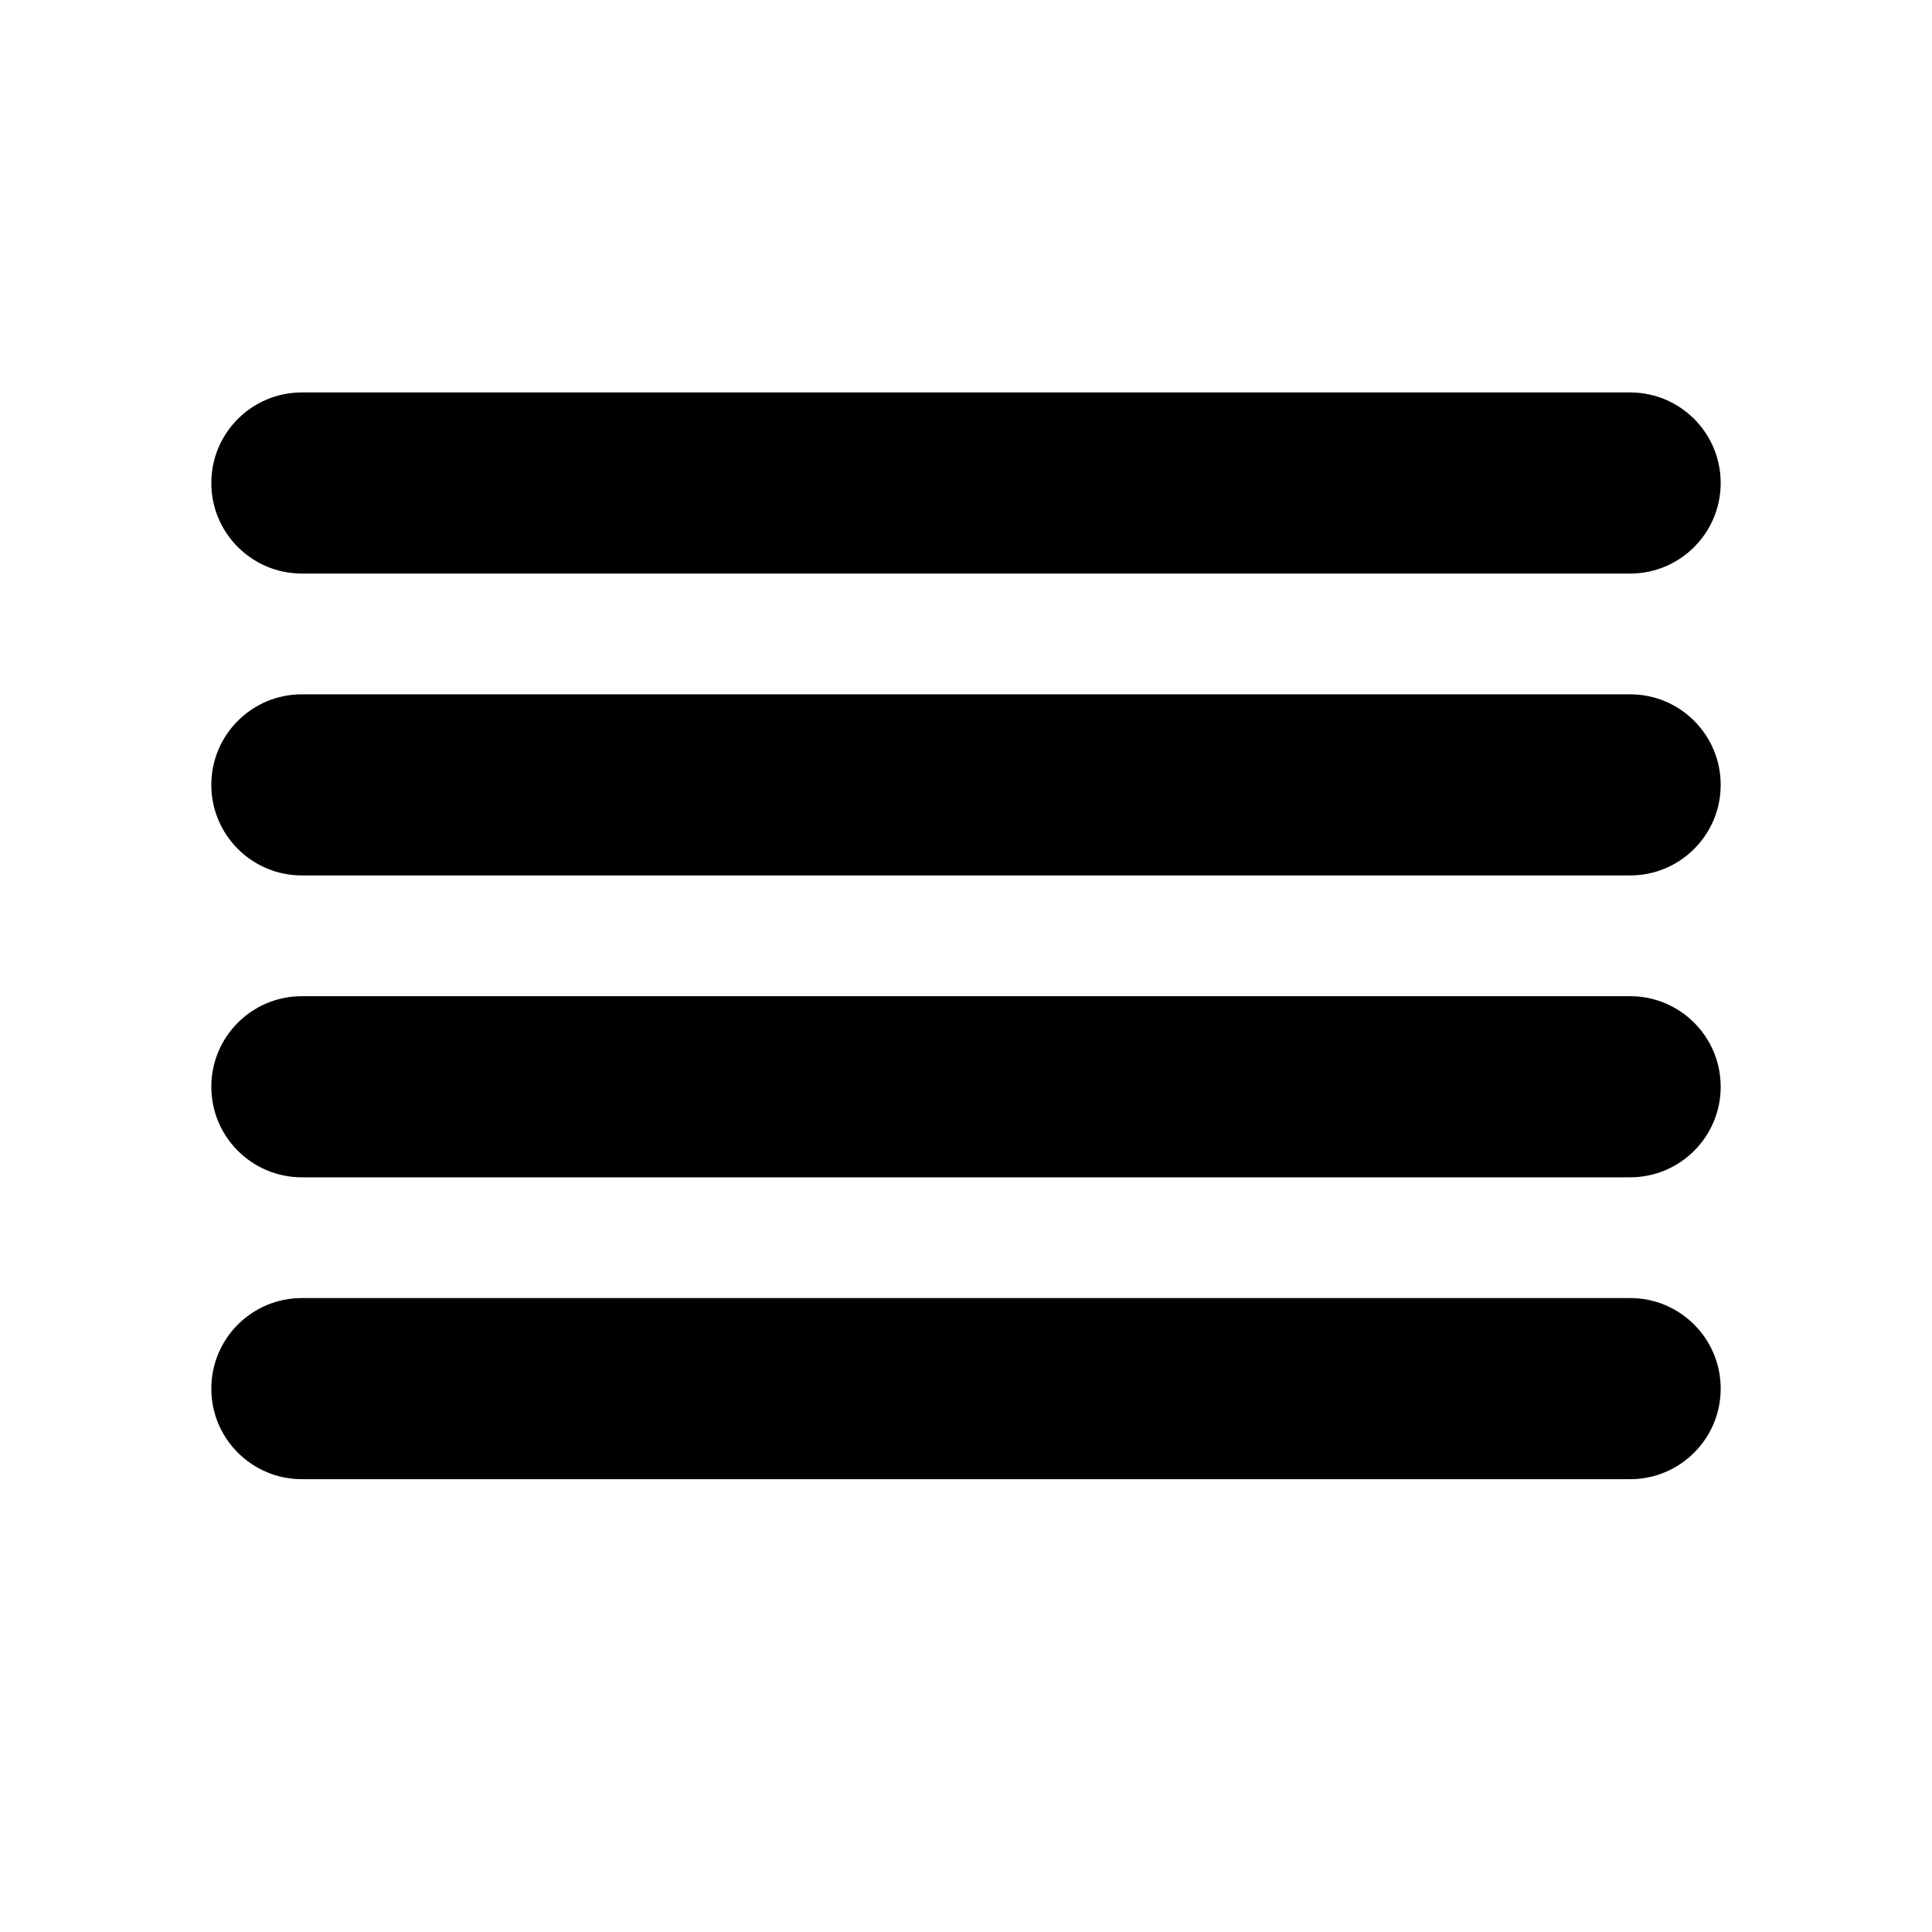
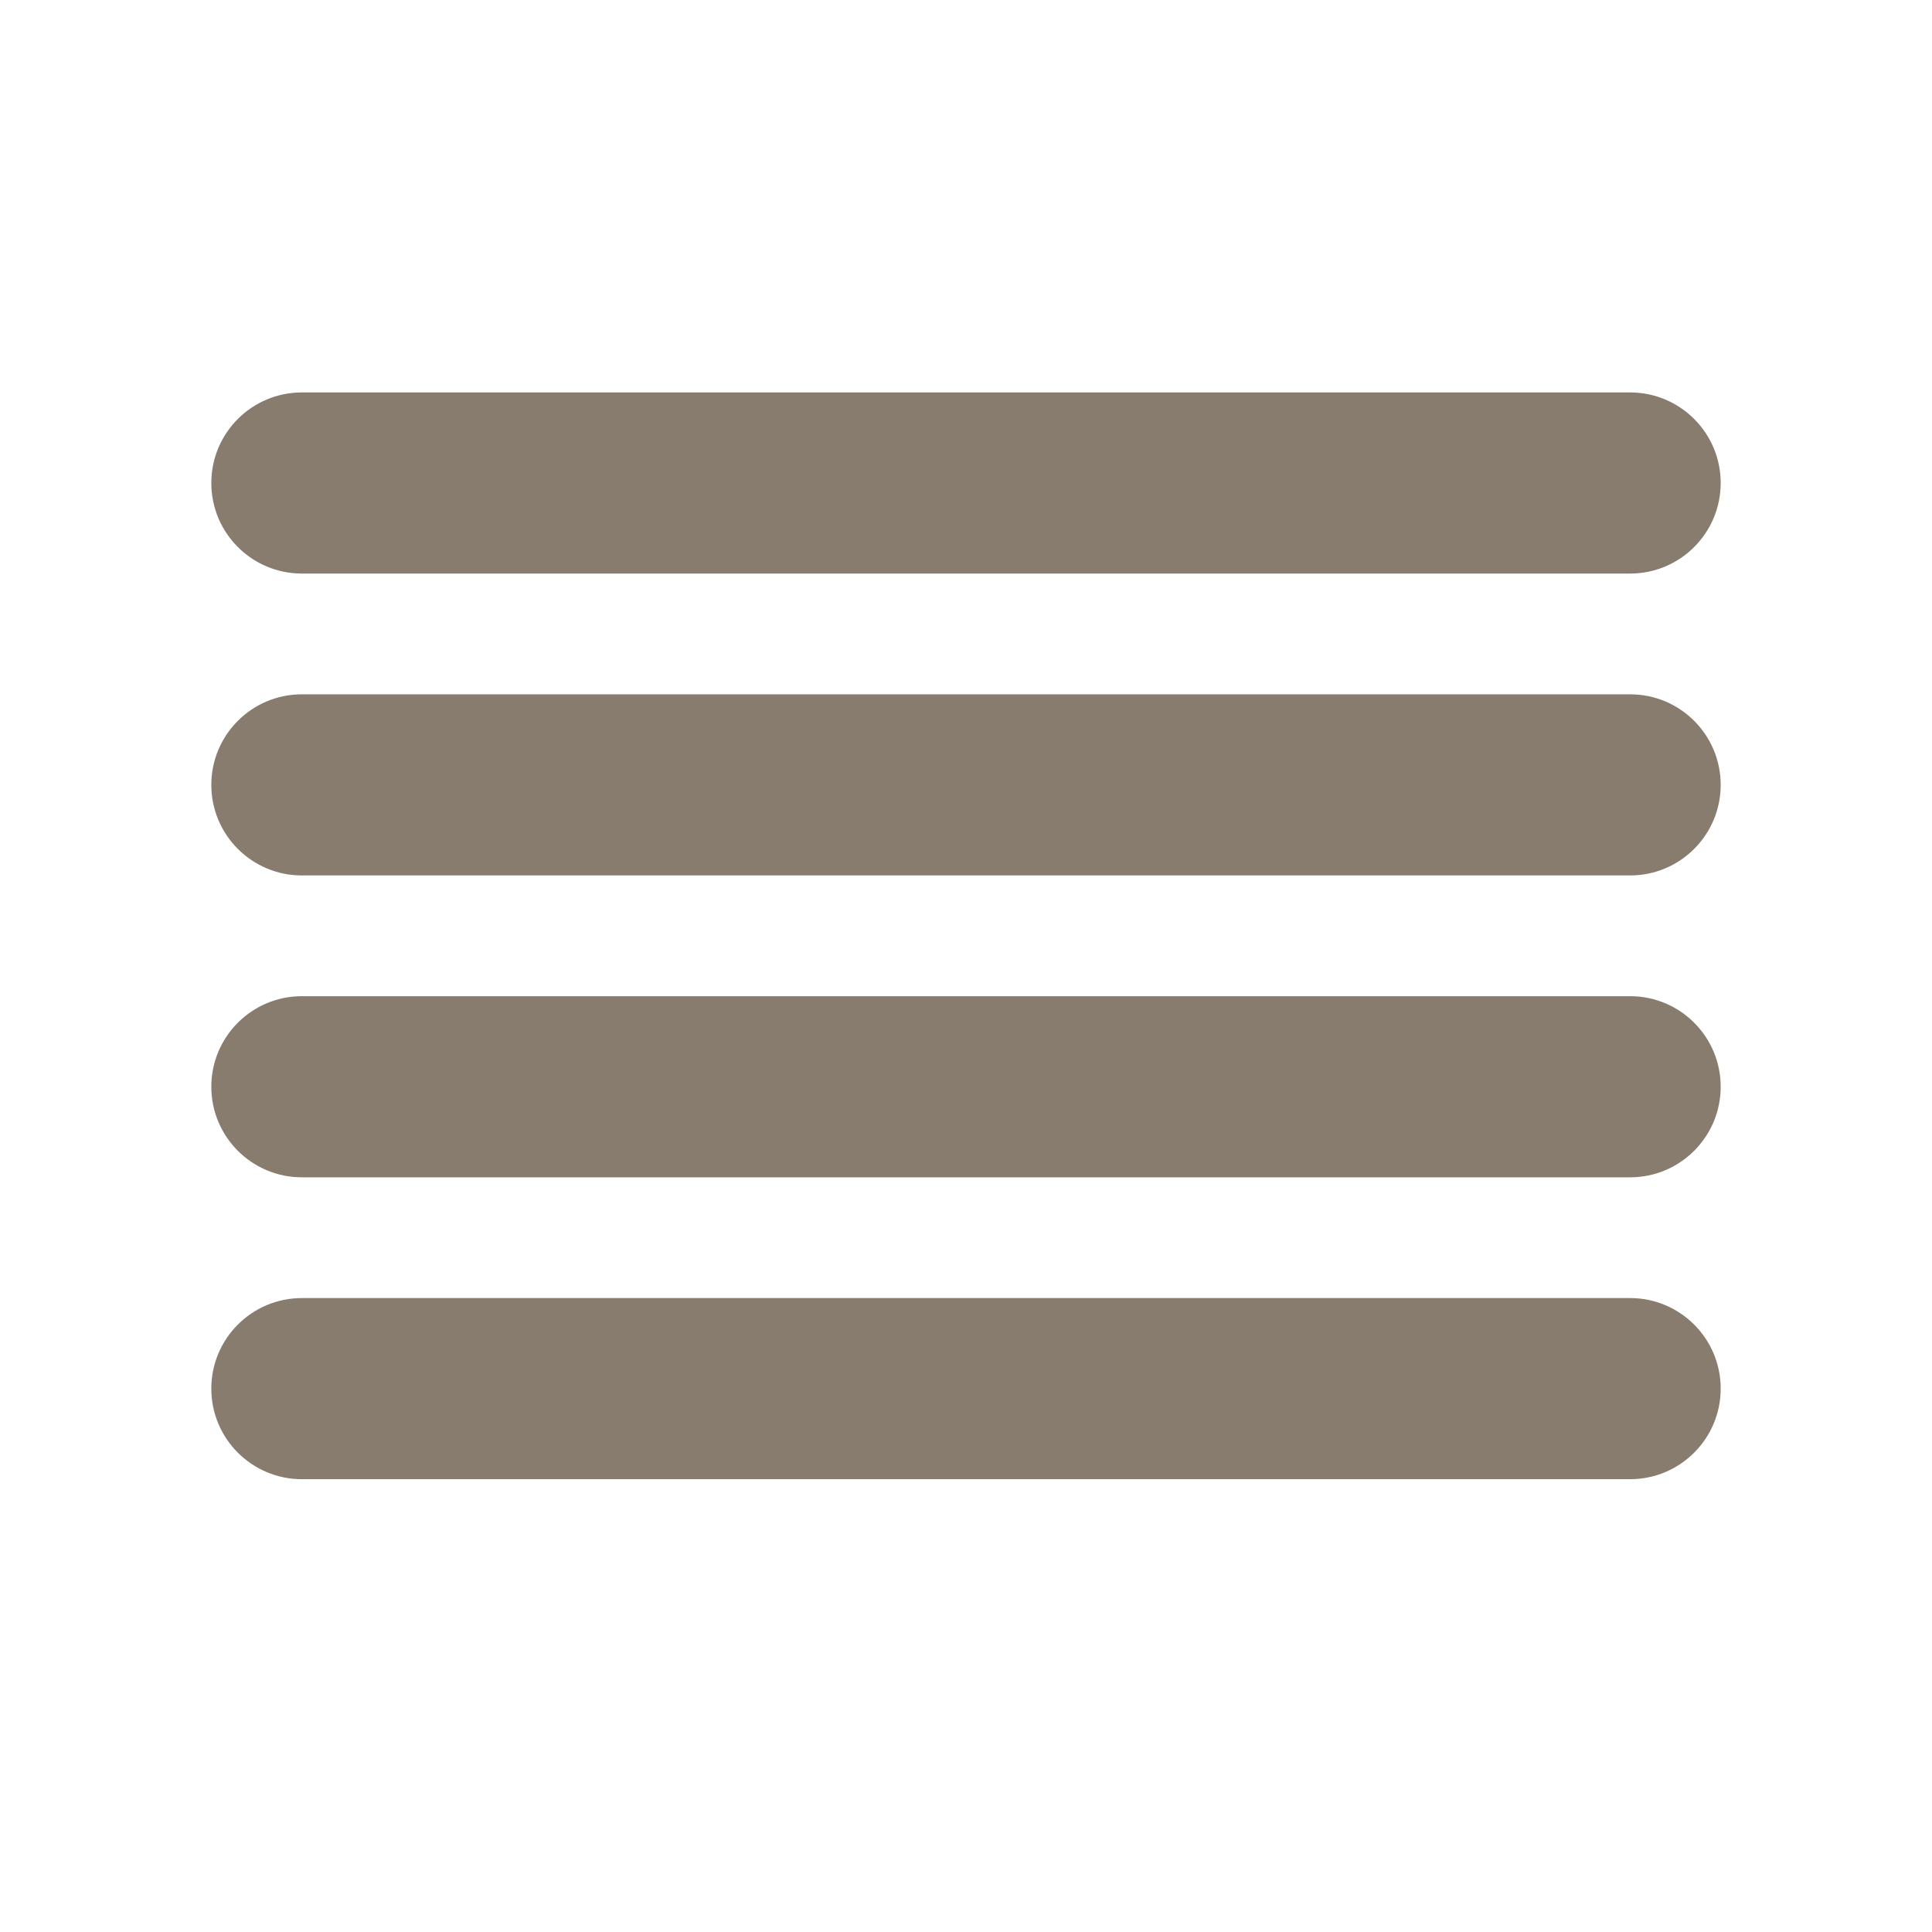
- <svg xmlns="http://www.w3.org/2000/svg" width="32" height="32" fill="#000000" viewBox="0 0 256 256">
+ <svg xmlns="http://www.w3.org/2000/svg" width="32" height="32" fill="#887C6E" viewBox="0 0 256 256">
  <path d="M28,64A12,12,0,0,1,40,52H216a12,12,0,0,1,0,24H40A12,12,0,0,1,28,64ZM216,92H40a12,12,0,0,0,0,24H216a12,12,0,0,0,0-24Zm0,40H40a12,12,0,0,0,0,24H216a12,12,0,0,0,0-24Zm0,40H40a12,12,0,0,0,0,24H216a12,12,0,0,0,0-24Z" />
</svg>
